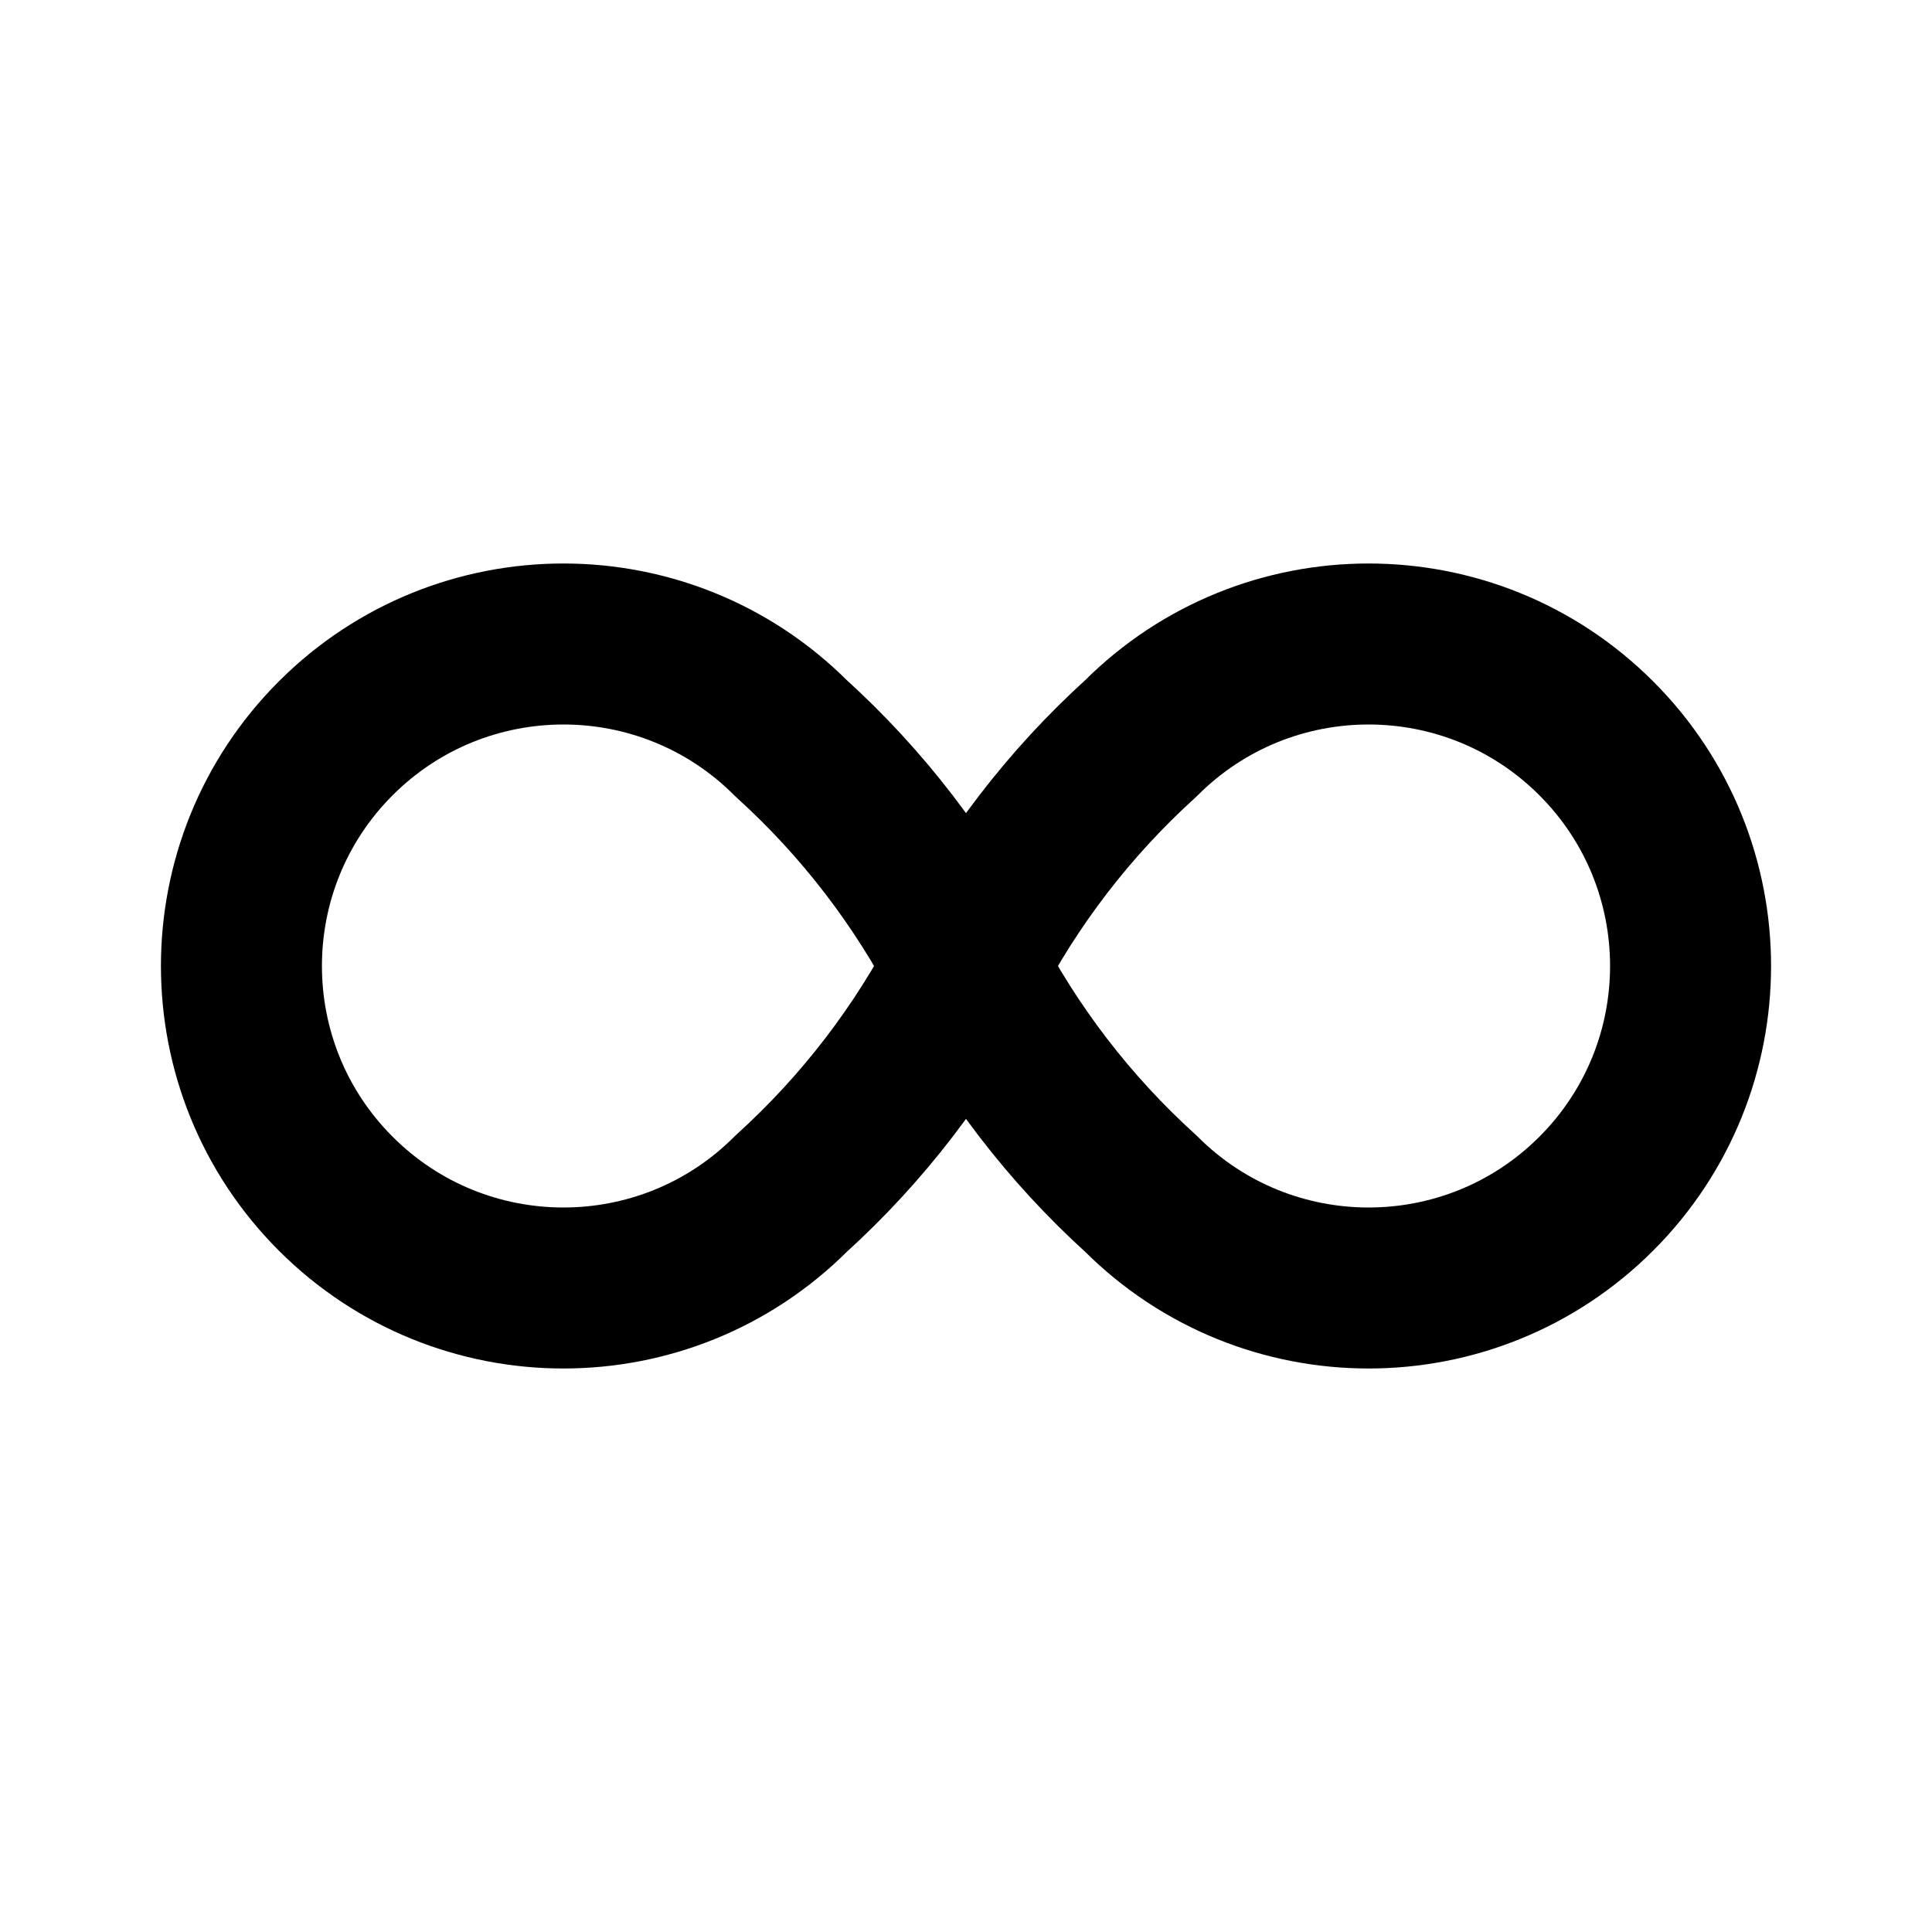
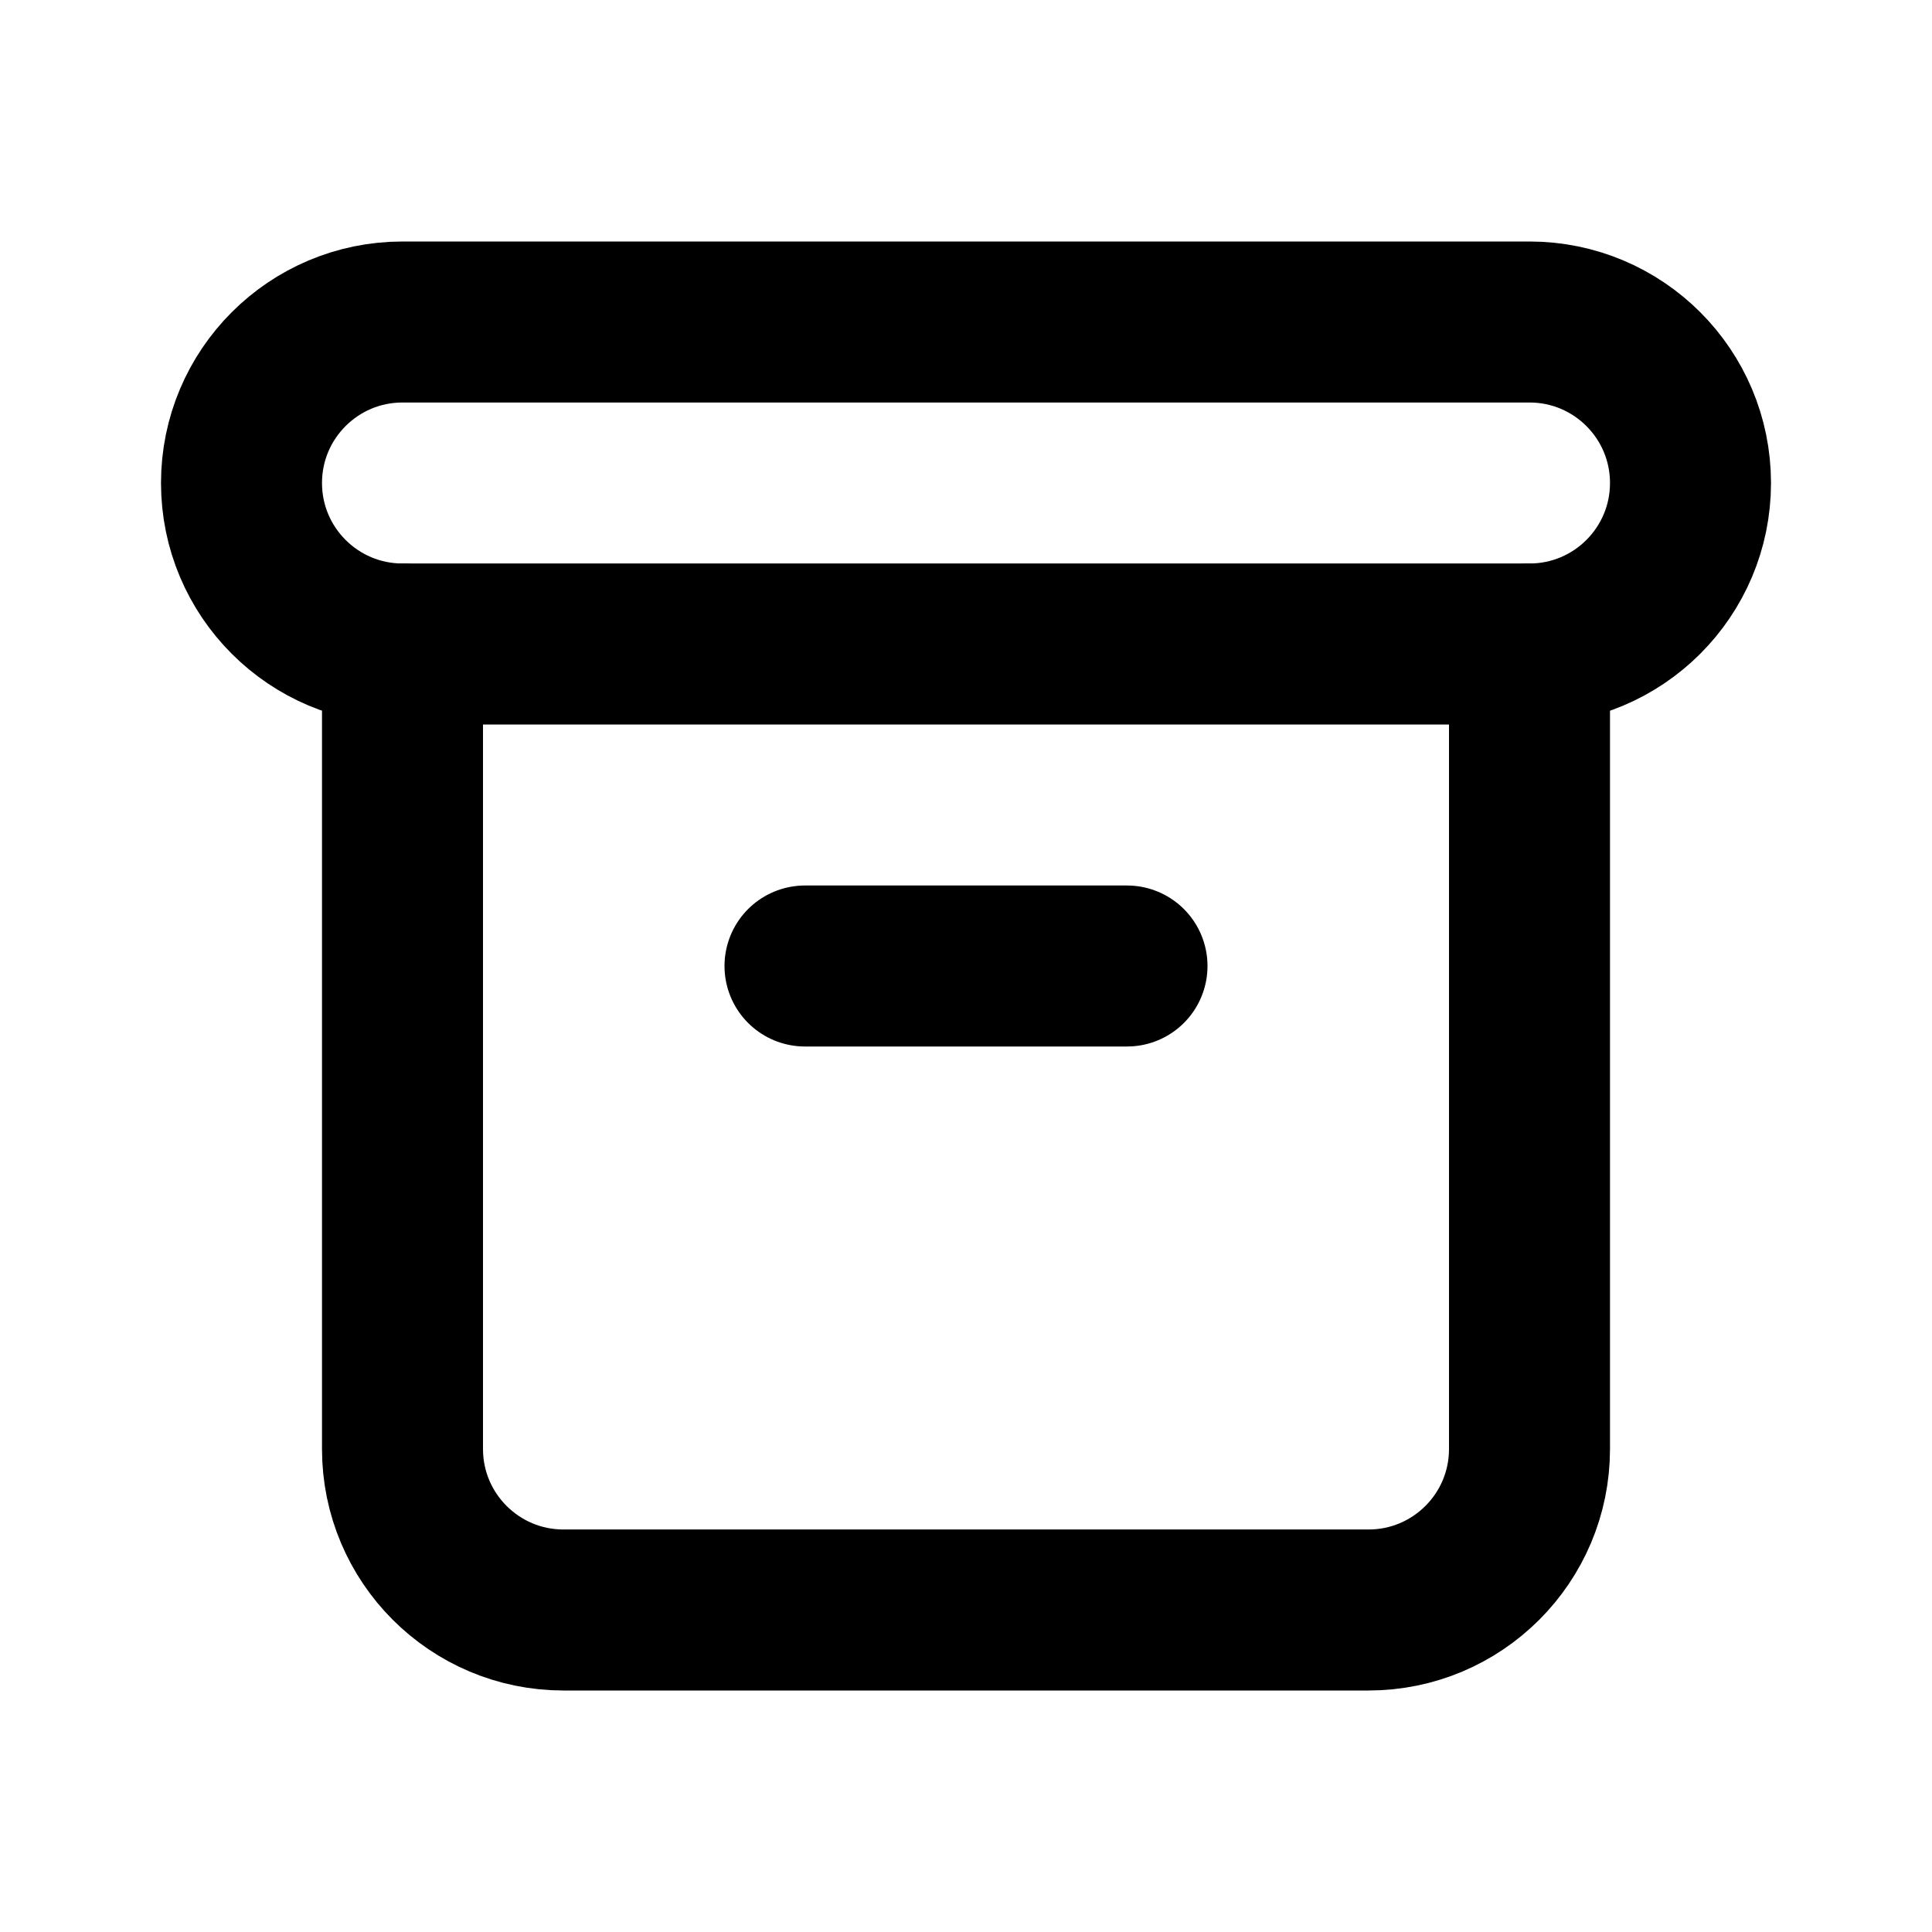
- <svg xmlns="http://www.w3.org/2000/svg" class="icon icon-tabler icon-tabler-infinity" width="24" height="24" viewBox="0 0 24 24" stroke-width="2" stroke="currentColor" fill="none" stroke-linecap="round" stroke-linejoin="round">
-   <path stroke="none" d="M0 0h24v24H0z" />
-   <path d="M9.828 9.172a4 4 0 1 0 0 5.656 a10 10 0 0 0 2.172 -2.828a10 10 0 0 1 2.172 -2.828 a4 4 0 1 1 0 5.656a10 10 0 0 1 -2.172 -2.828a10 10 0 0 0 -2.172 -2.828" />
+ <svg xmlns="http://www.w3.org/2000/svg" width="24" height="24" viewBox="0 0 24 24" fill="none" stroke="currentColor" stroke-width="2" stroke-linecap="round" stroke-linejoin="round" class="icon icon-tabler icons-tabler-outline icon-tabler-archive">
+   <path stroke="none" d="M0 0h24v24H0z" fill="none" />
+   <path d="M3 4m0 2a2 2 0 0 1 2 -2h14a2 2 0 0 1 2 2v0a2 2 0 0 1 -2 2h-14a2 2 0 0 1 -2 -2z" />
+   <path d="M5 8v10a2 2 0 0 0 2 2h10a2 2 0 0 0 2 -2v-10" />
+   <path d="M10 12l4 0" />
</svg>
